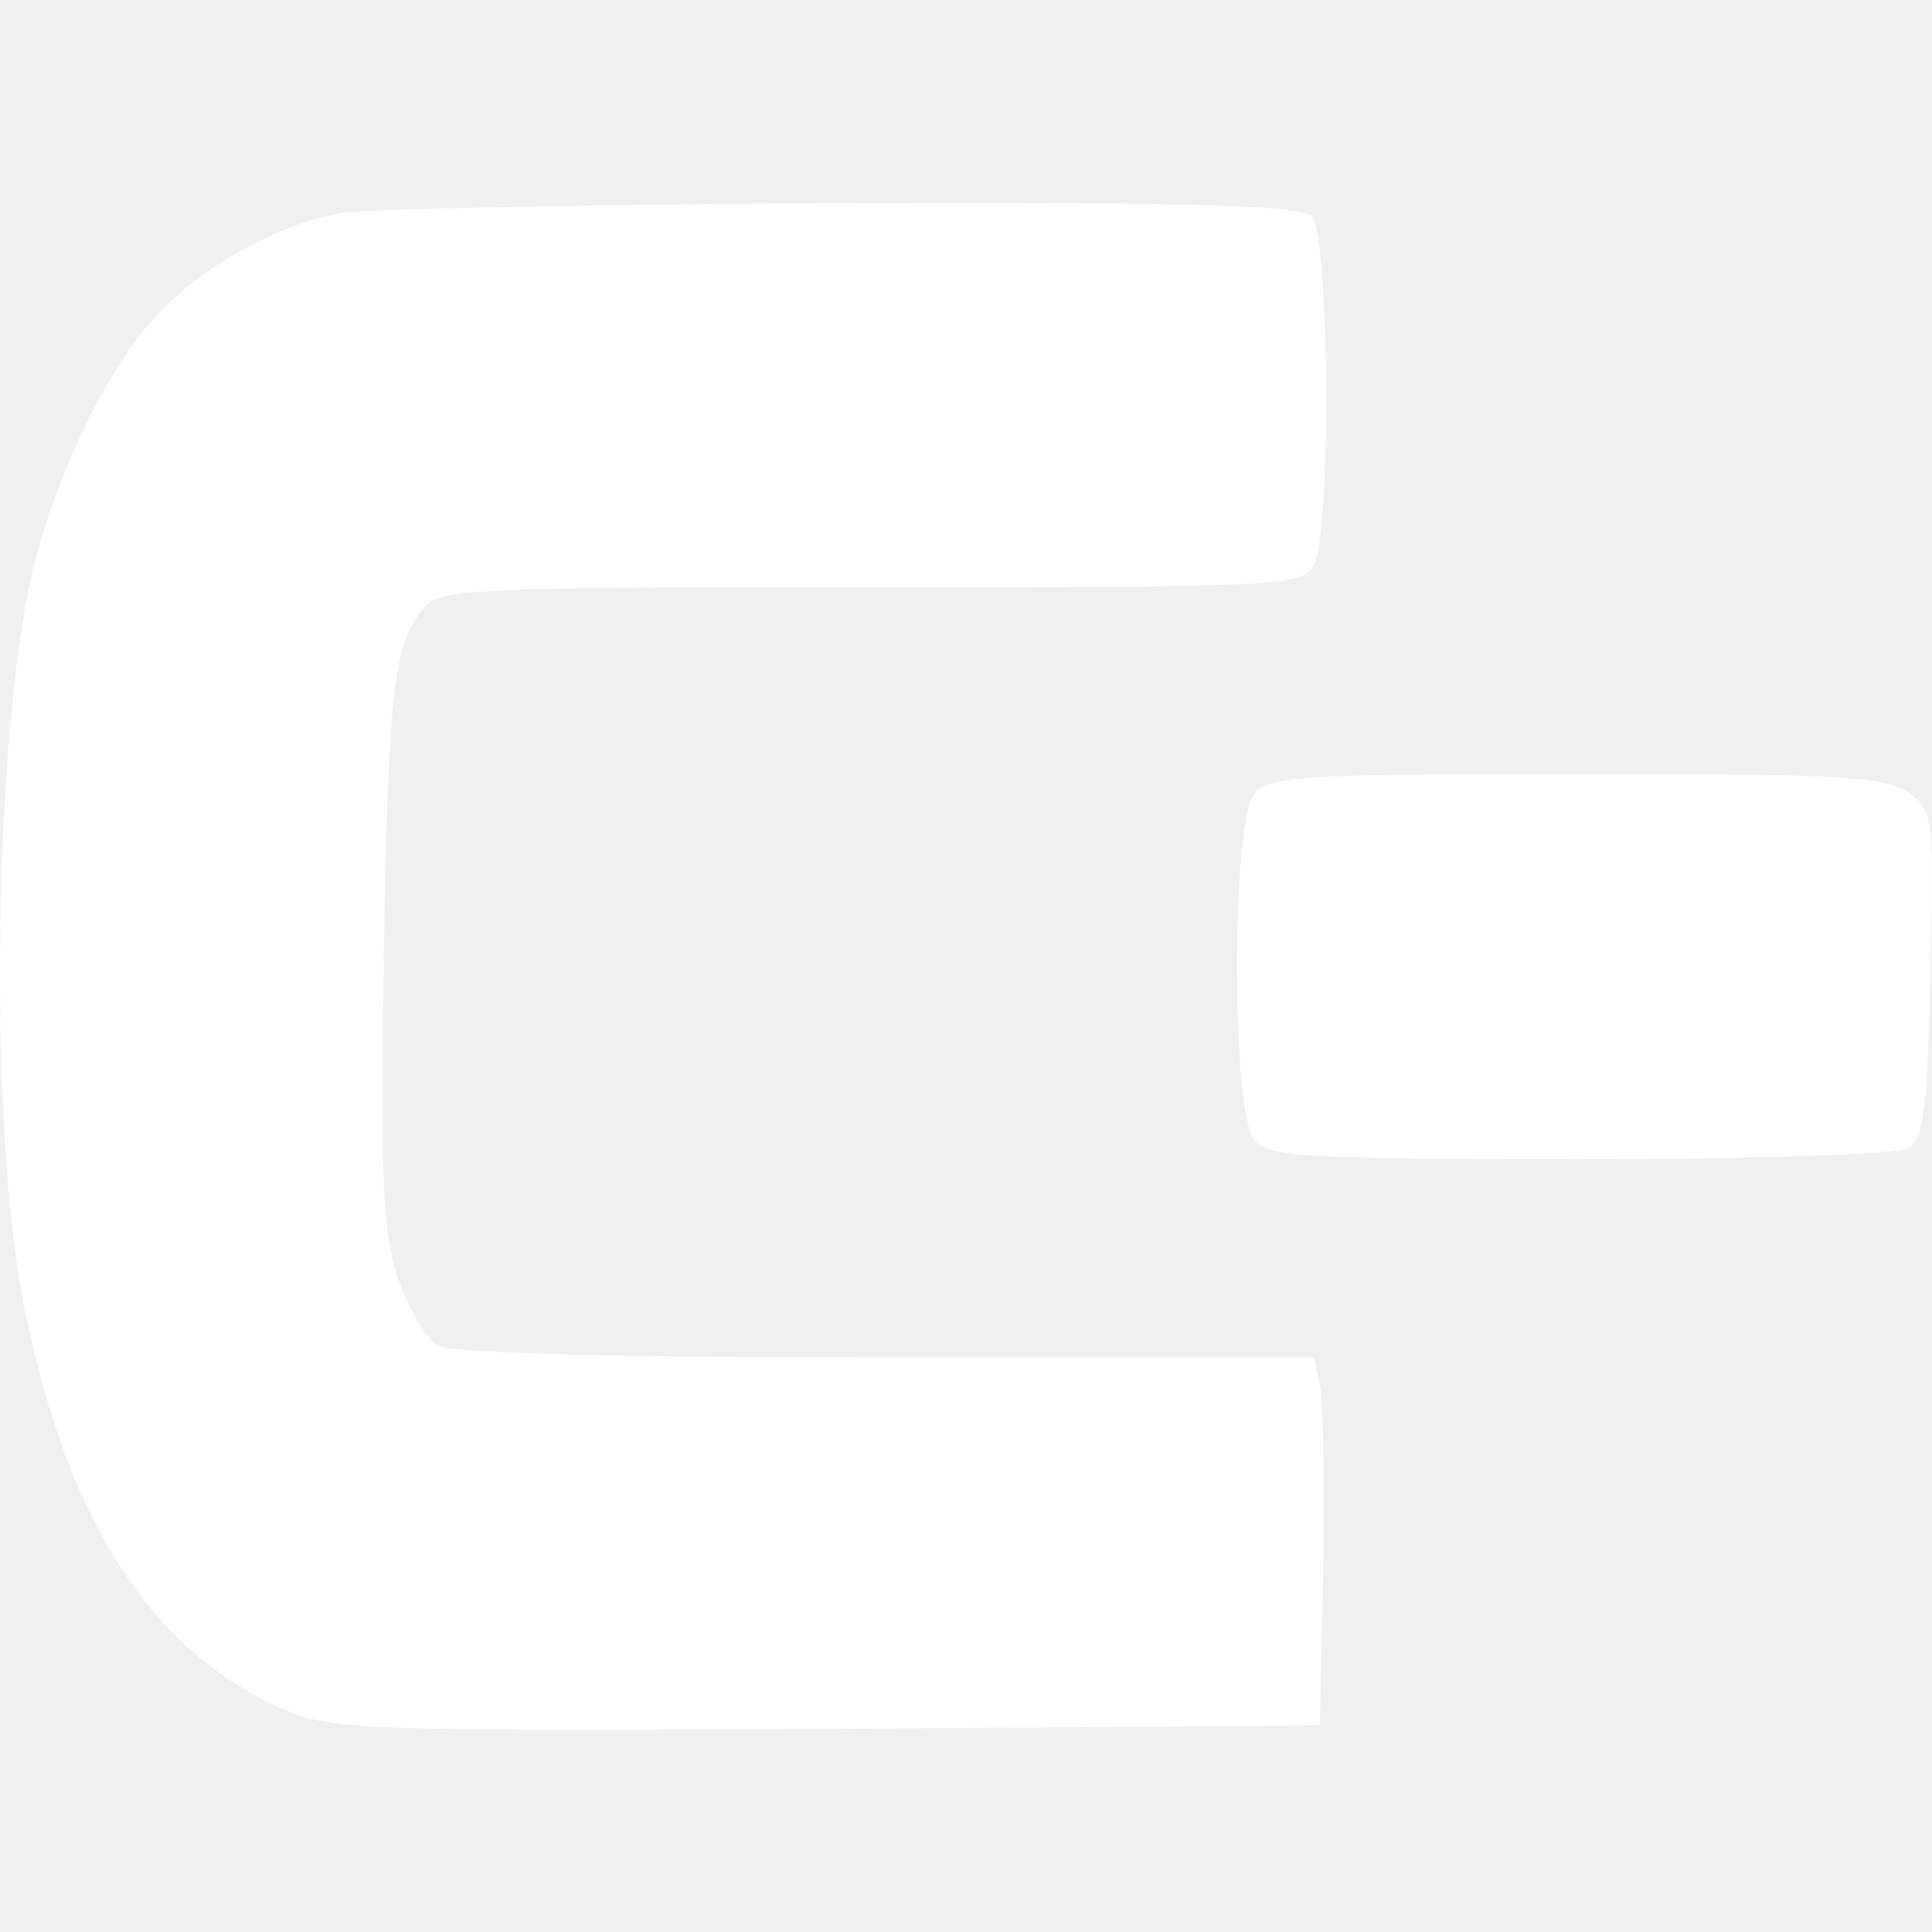
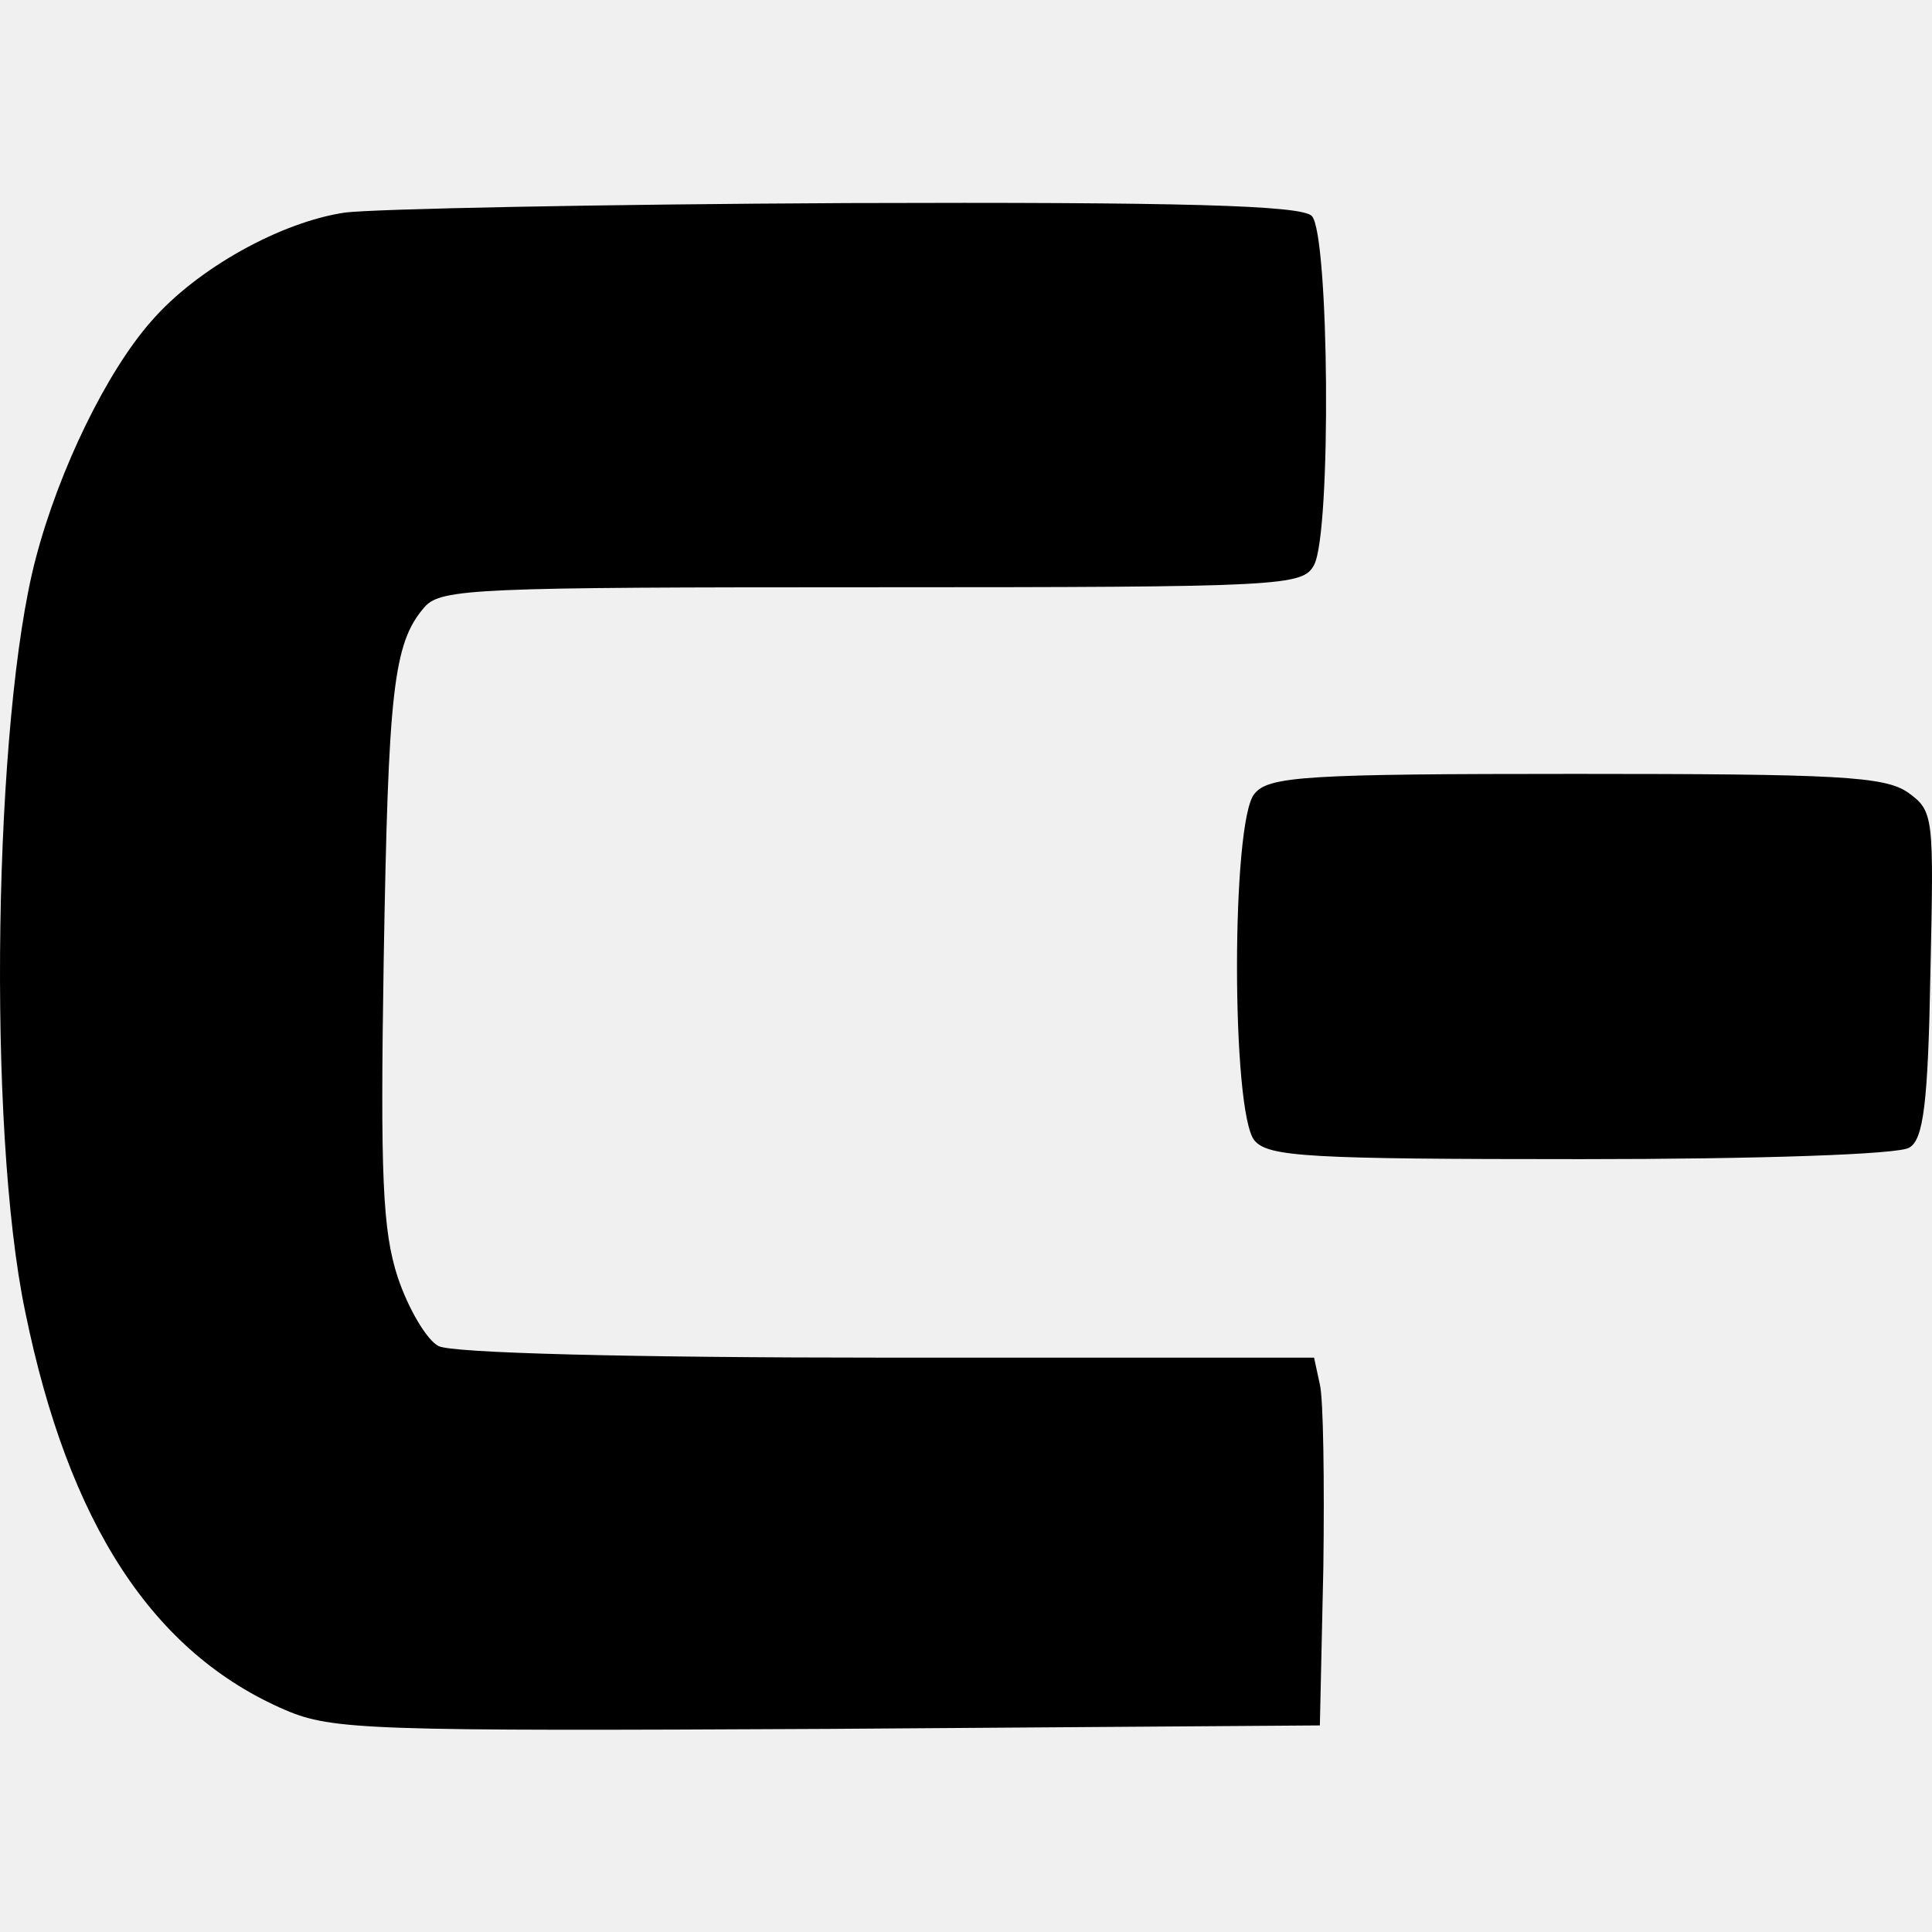
<svg xmlns="http://www.w3.org/2000/svg" width="1000" height="1000" viewBox="0 0 1000 1000" fill="none">
-   <path d="M680.158 292.413C689.209 275.513 688.009 120.81 678.959 111.76C673.458 106.31 613.007 104.51 439.005 105.11C310.353 105.71 193.751 108.11 178.651 110.01C145.4 114.86 101.899 139.011 78.349 166.211C55.349 192.212 30.598 242.912 18.548 288.863C-3.202 371.014 -6.852 584.318 13.098 679.169C35.448 788.521 78.949 855.622 147.85 885.172C172 895.473 191.351 896.073 428.805 894.873L683.159 893.073L684.959 811.471C685.559 766.771 684.959 723.87 683.159 716.62L680.158 702.72H459.005C324.853 702.72 233.651 700.319 227.001 696.719C220.951 693.719 211.301 677.369 205.851 661.069C198.001 636.869 196.801 609.068 198.601 496.716C201.001 357.714 203.401 332.964 219.751 314.213C228.201 304.563 246.902 303.963 451.155 303.963C665.058 303.963 674.108 303.363 680.158 292.463V292.413Z" fill="#fff" />
-   <path d="M999.162 503.916C1000.96 422.315 1000.96 419.915 987.662 410.265C975.612 401.764 950.811 400.564 815.459 400.564C675.957 400.564 656.557 401.764 649.306 410.865C637.256 424.765 637.256 575.817 649.306 590.317C656.557 598.767 676.507 599.967 818.509 599.967C909.161 599.967 983.462 597.567 988.312 593.967C995.562 589.717 997.962 570.967 999.162 503.916Z" fill="#fff" />
+   <g id="criticalops">
+     <path d="M680.158 292.413C689.209 275.513 688.009 120.81 678.959 111.76C673.458 106.31 613.007 104.51 439.005 105.11C310.353 105.71 193.751 108.11 178.651 110.01C145.4 114.86 101.899 139.011 78.349 166.211C55.349 192.212 30.598 242.912 18.548 288.863C-3.202 371.014 -6.852 584.318 13.098 679.169C35.448 788.521 78.949 855.622 147.85 885.172C172 895.473 191.351 896.073 428.805 894.873L683.159 893.073L684.959 811.471C685.559 766.771 684.959 723.87 683.159 716.62L680.158 702.72H459.005C324.853 702.72 233.651 700.319 227.001 696.719C220.951 693.719 211.301 677.369 205.851 661.069C198.001 636.869 196.801 609.068 198.601 496.716C201.001 357.714 203.401 332.964 219.751 314.213C228.201 304.563 246.902 303.963 451.155 303.963C665.058 303.963 674.108 303.363 680.158 292.463V292.413Z" fill="currentColor" />
+     <path d="M999.162 503.916C1000.96 422.315 1000.96 419.915 987.662 410.265C975.612 401.764 950.811 400.564 815.459 400.564C675.957 400.564 656.557 401.764 649.306 410.865C637.256 424.765 637.256 575.817 649.306 590.317C656.557 598.767 676.507 599.967 818.509 599.967C909.161 599.967 983.462 597.567 988.312 593.967C995.562 589.717 997.962 570.967 999.162 503.916Z" fill="currentColor" />
+   </g>
</svg>
